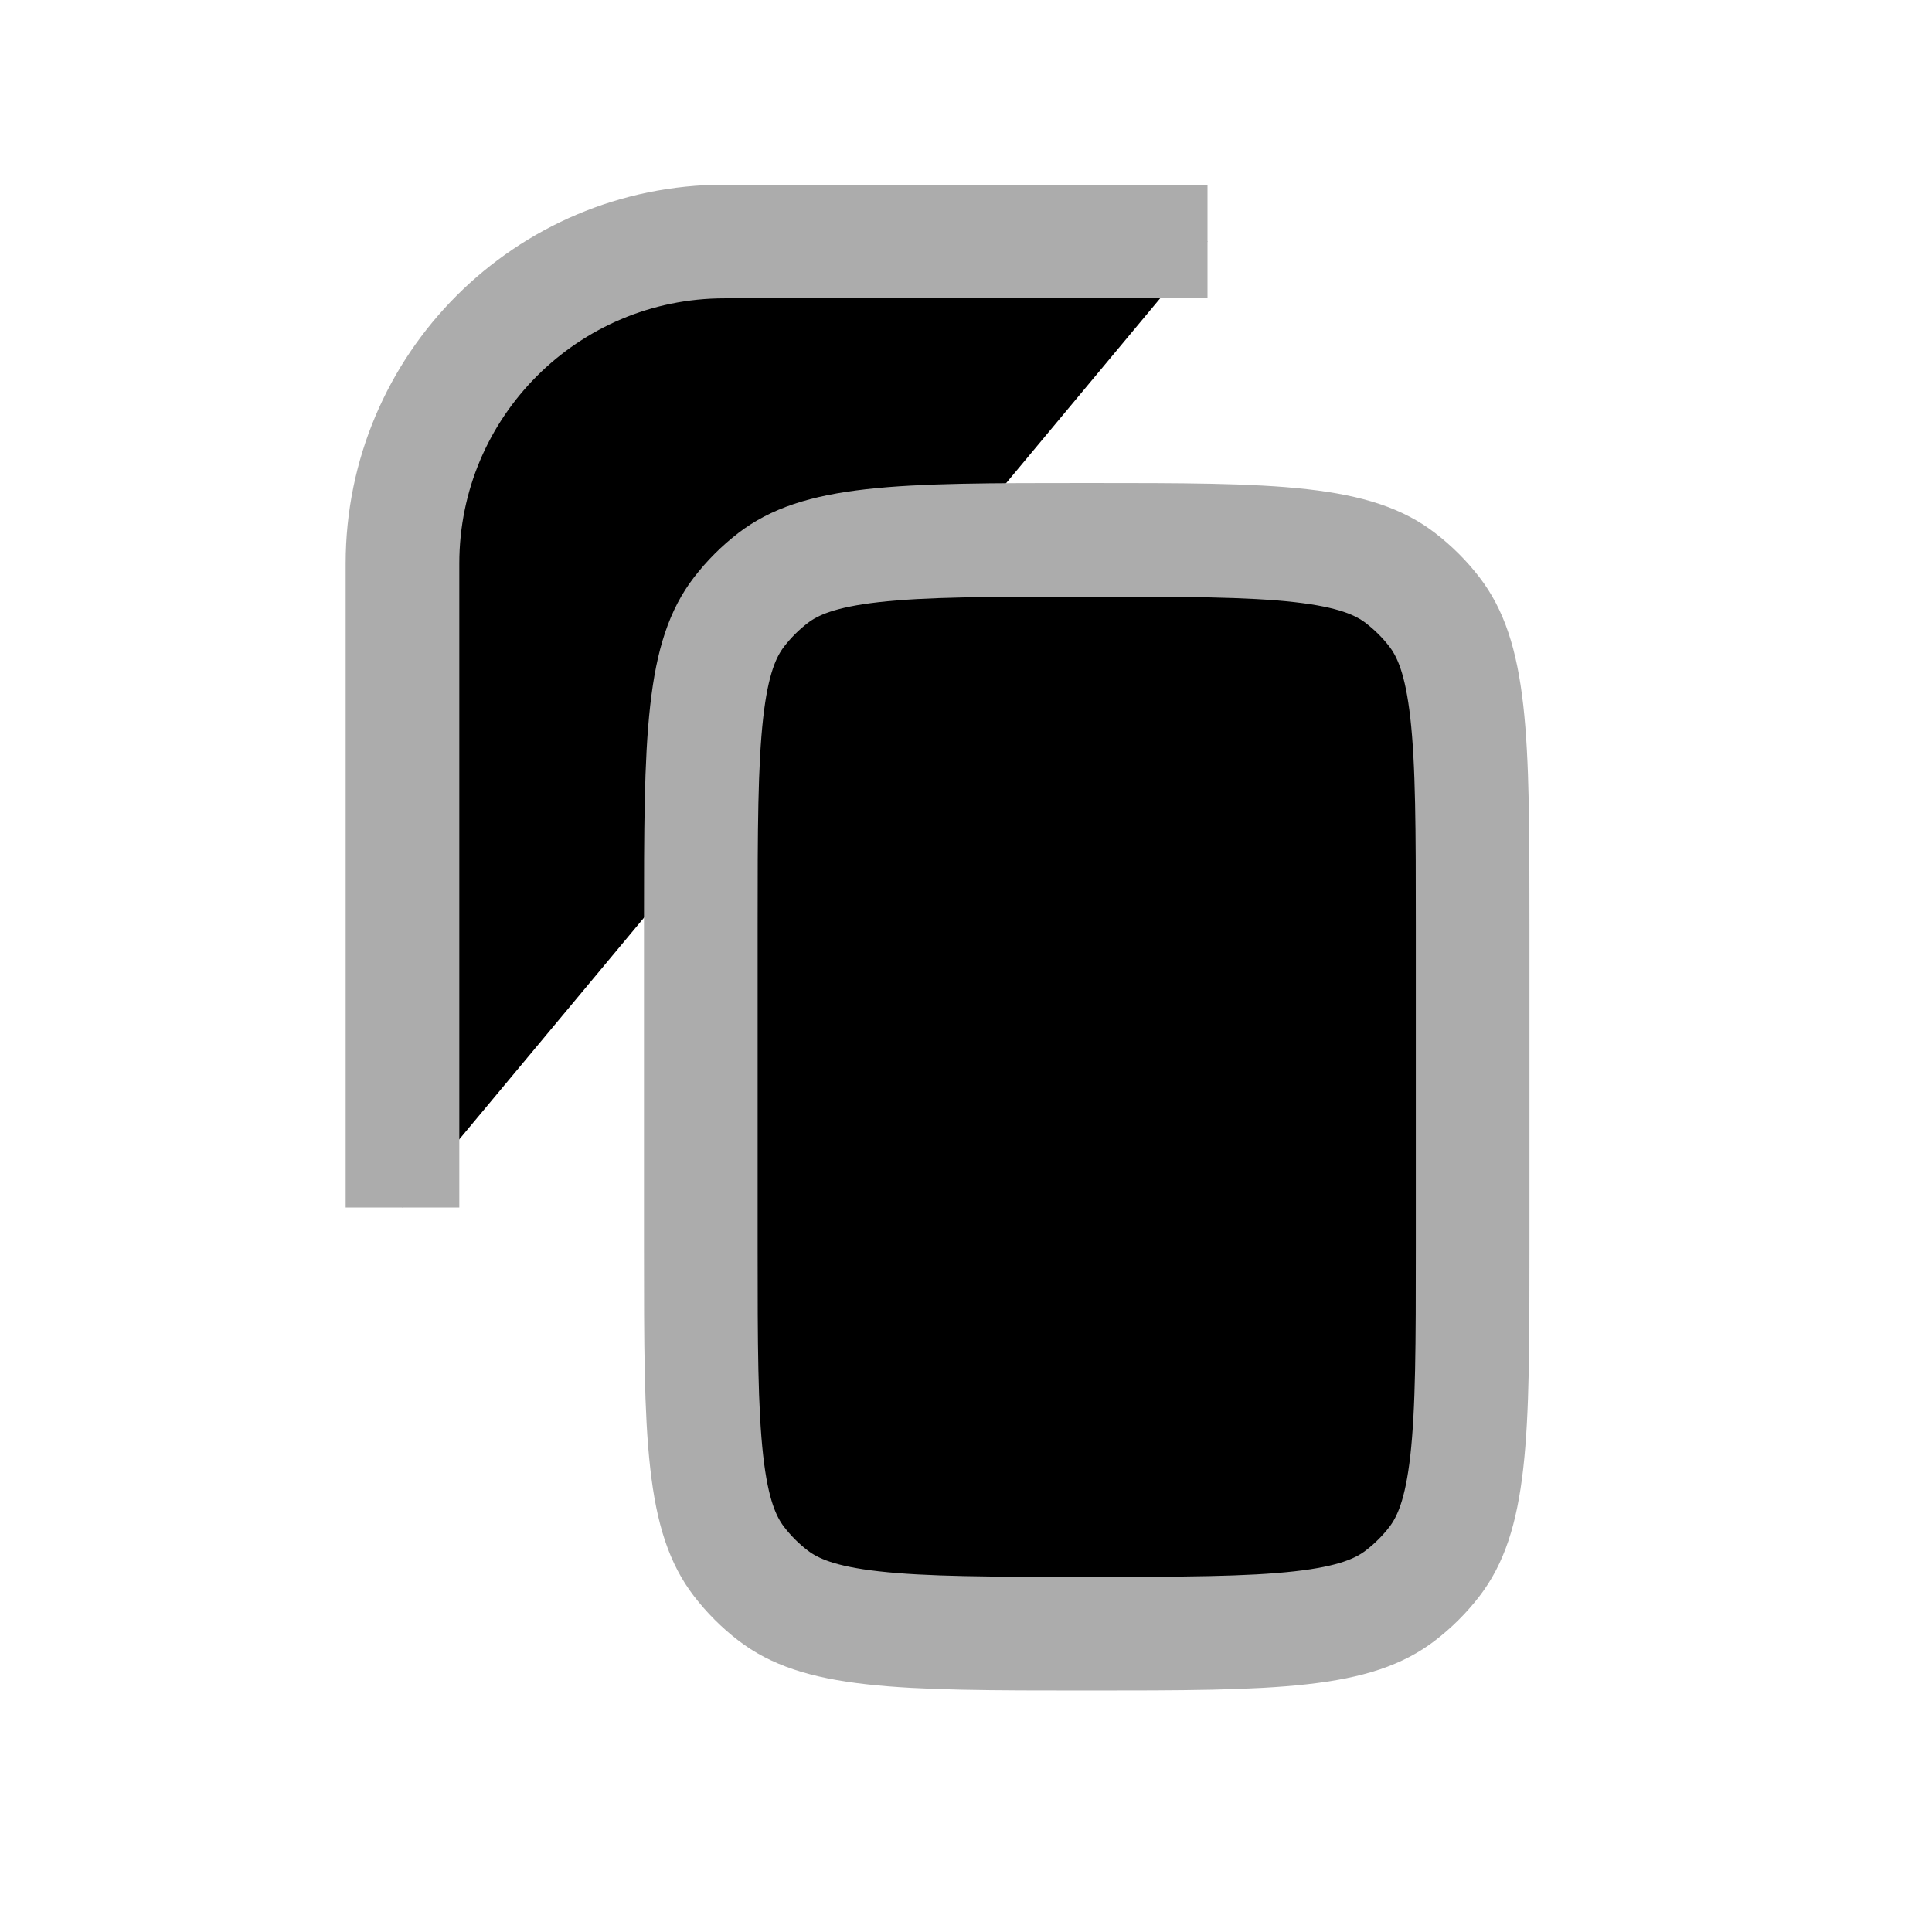
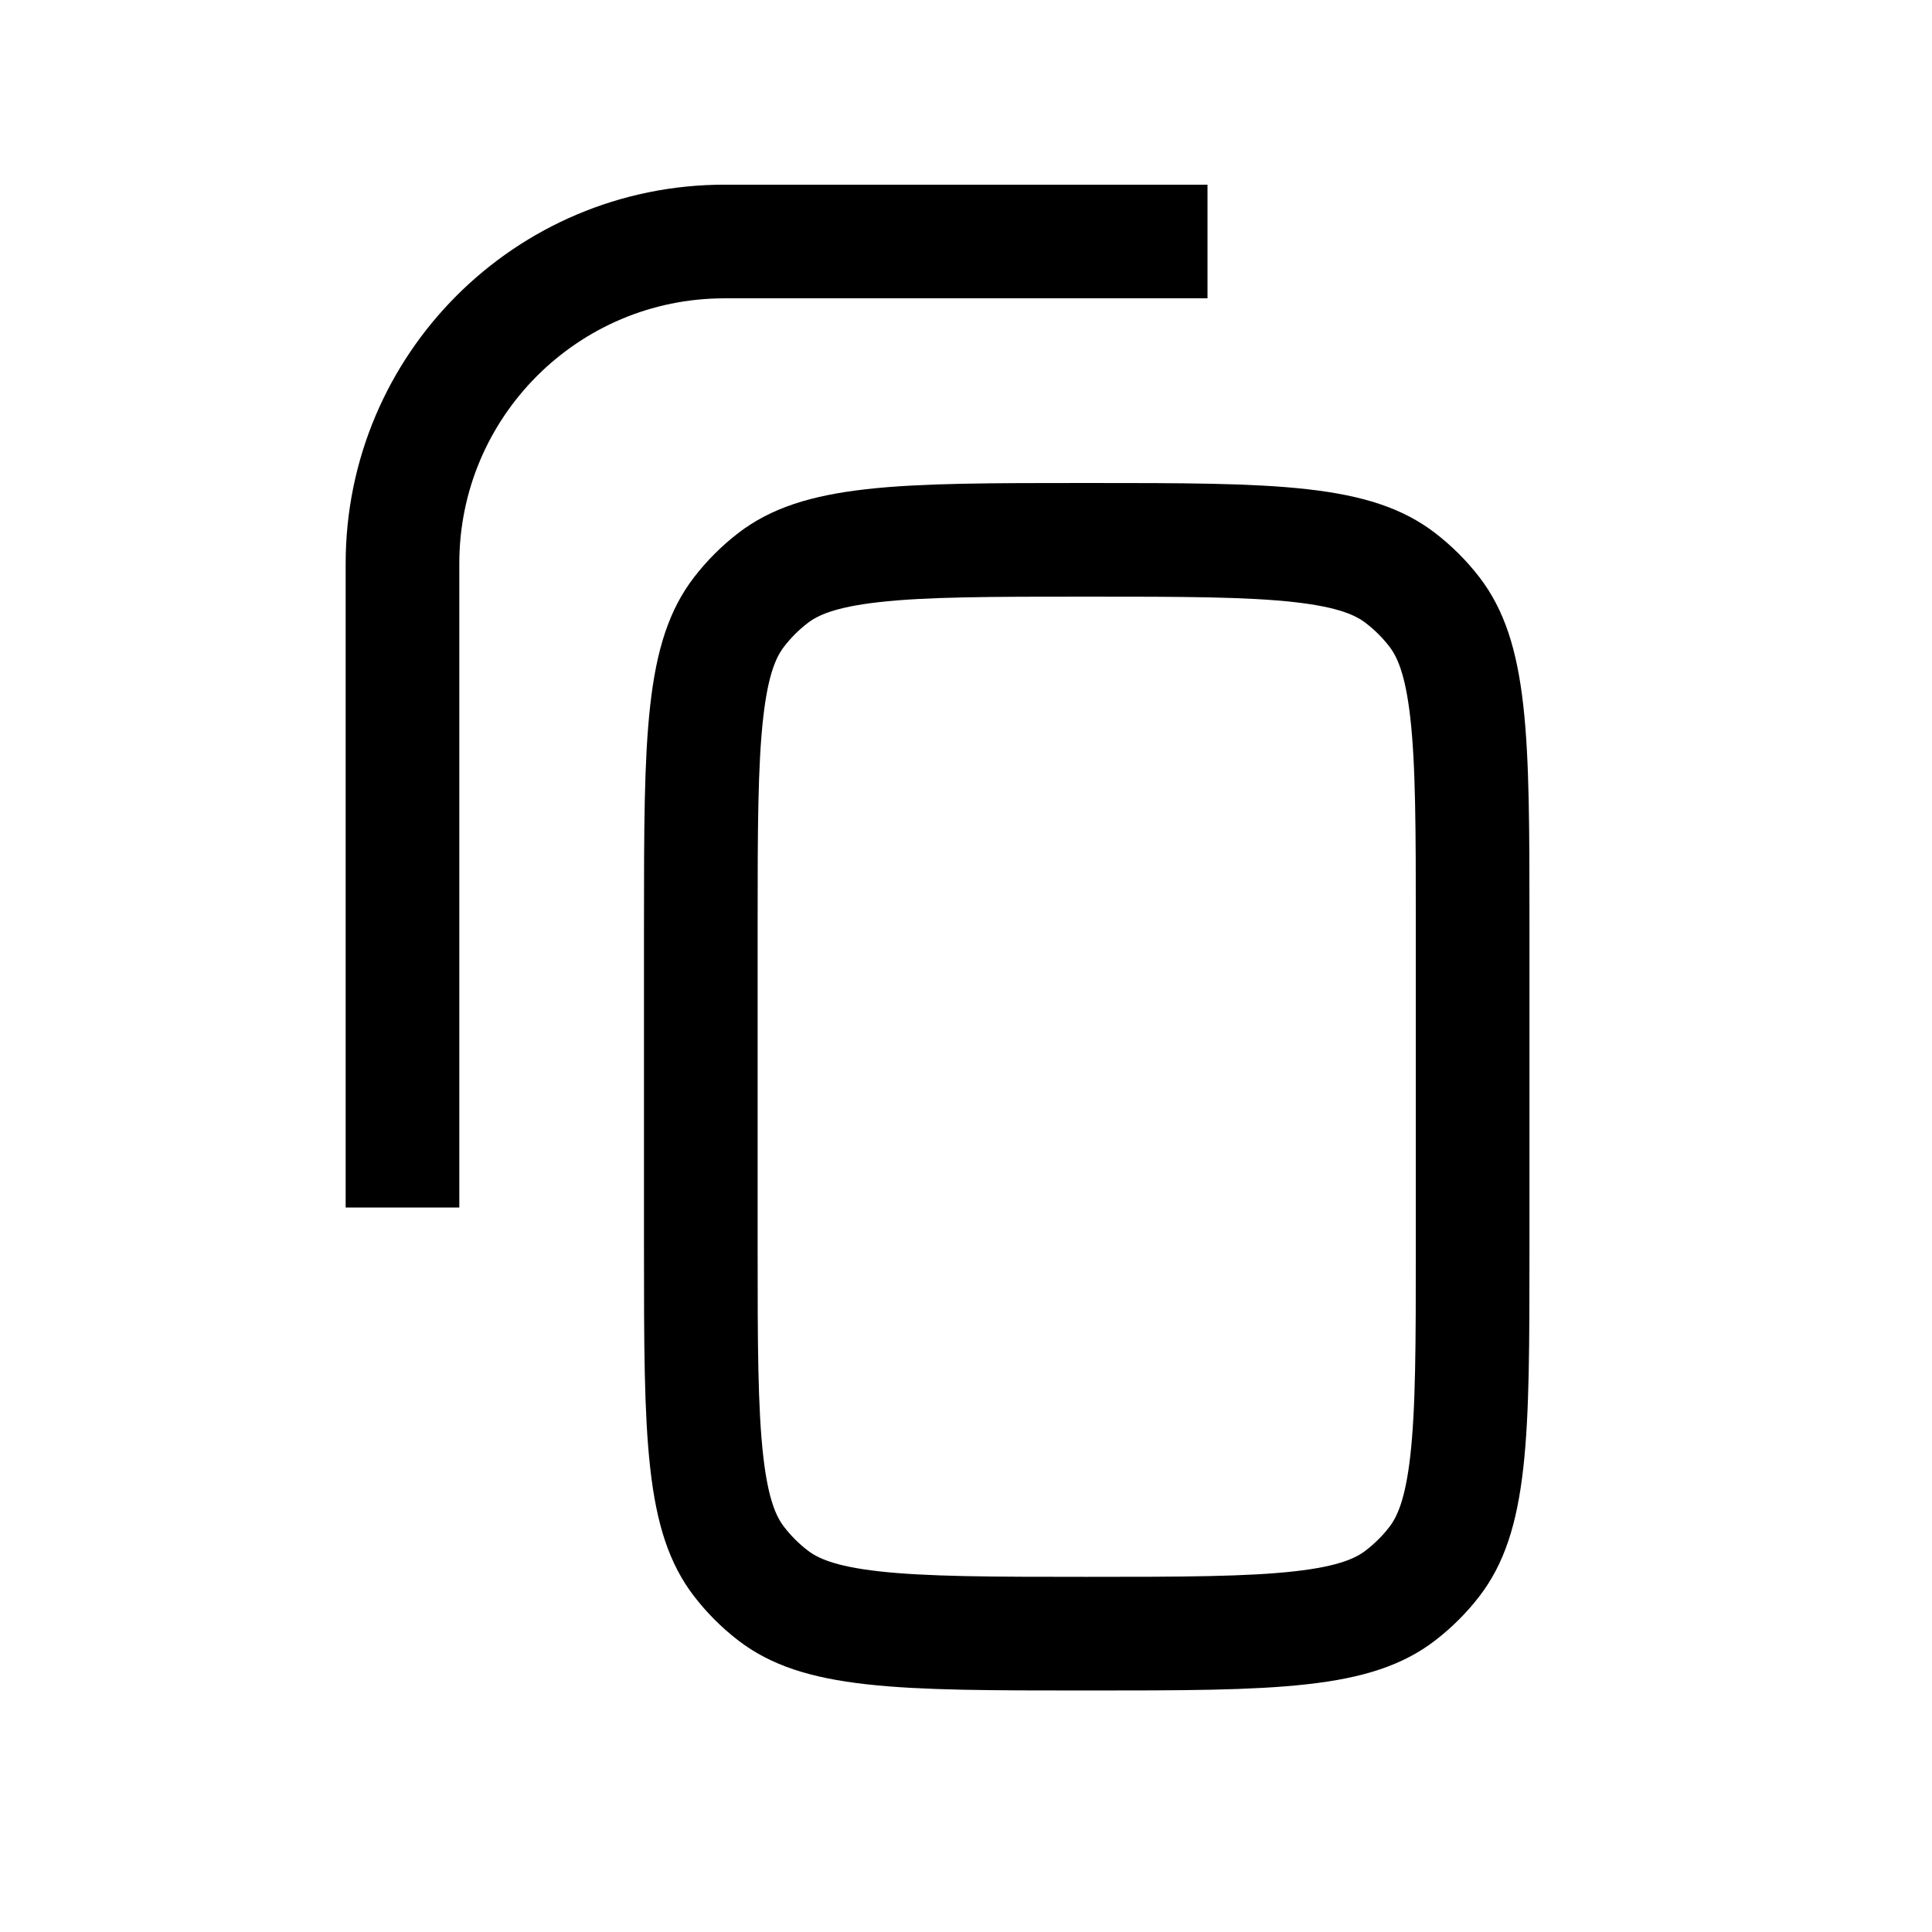
- <svg xmlns="http://www.w3.org/2000/svg" viewBox="0 0 34 34">
-   <path d="M21.25 4.25H12.75C9.62 4.25 7.083 6.787 7.083 9.917V21.25" stroke="#ACACAC" stroke-width="2" />
-   <path d="M12.333 16.292C12.333 14.607 12.335 13.427 12.437 12.522C12.536 11.638 12.721 11.141 13.005 10.771C13.178 10.546 13.379 10.345 13.604 10.172C13.974 9.888 14.471 9.703 15.355 9.603C16.26 9.501 17.44 9.5 19.125 9.5C20.809 9.5 21.989 9.501 22.894 9.603C23.779 9.703 24.276 9.888 24.645 10.172C24.87 10.345 25.072 10.546 25.245 10.771C25.528 11.141 25.713 11.638 25.813 12.522C25.915 13.427 25.916 14.607 25.916 16.292V21.958C25.916 23.643 25.915 24.823 25.813 25.728C25.713 26.612 25.528 27.109 25.245 27.479C25.072 27.704 24.87 27.905 24.645 28.078C24.276 28.362 23.779 28.547 22.894 28.646C21.989 28.748 20.809 28.75 19.125 28.75C17.44 28.75 16.26 28.748 15.355 28.646C14.471 28.547 13.974 28.362 13.604 28.078C13.379 27.905 13.178 27.704 13.005 27.479C12.721 27.109 12.536 26.612 12.437 25.728C12.335 24.823 12.333 23.643 12.333 21.958V16.292Z" stroke="#ACACAC" stroke-width="2" />
+ <svg xmlns="http://www.w3.org/2000/svg" viewBox="0 0 34 34" fill="none">
+   <path d="M21.25 4.25H12.75C9.62 4.25 7.083 6.787 7.083 9.917V21.25" stroke="currentColor" stroke-width="2" />
+   <path d="M12.333 16.292C12.333 14.607 12.335 13.427 12.437 12.522C12.536 11.638 12.721 11.141 13.005 10.771C13.178 10.546 13.379 10.345 13.604 10.172C13.974 9.888 14.471 9.703 15.355 9.603C16.26 9.501 17.44 9.5 19.125 9.5C20.809 9.5 21.989 9.501 22.894 9.603C23.779 9.703 24.276 9.888 24.645 10.172C24.87 10.345 25.072 10.546 25.245 10.771C25.528 11.141 25.713 11.638 25.813 12.522C25.915 13.427 25.916 14.607 25.916 16.292V21.958C25.916 23.643 25.915 24.823 25.813 25.728C25.713 26.612 25.528 27.109 25.245 27.479C25.072 27.704 24.87 27.905 24.645 28.078C24.276 28.362 23.779 28.547 22.894 28.646C21.989 28.748 20.809 28.75 19.125 28.75C17.44 28.75 16.26 28.748 15.355 28.646C14.471 28.547 13.974 28.362 13.604 28.078C13.379 27.905 13.178 27.704 13.005 27.479C12.721 27.109 12.536 26.612 12.437 25.728C12.335 24.823 12.333 23.643 12.333 21.958V16.292Z" stroke="currentColor" stroke-width="2" />
</svg>
